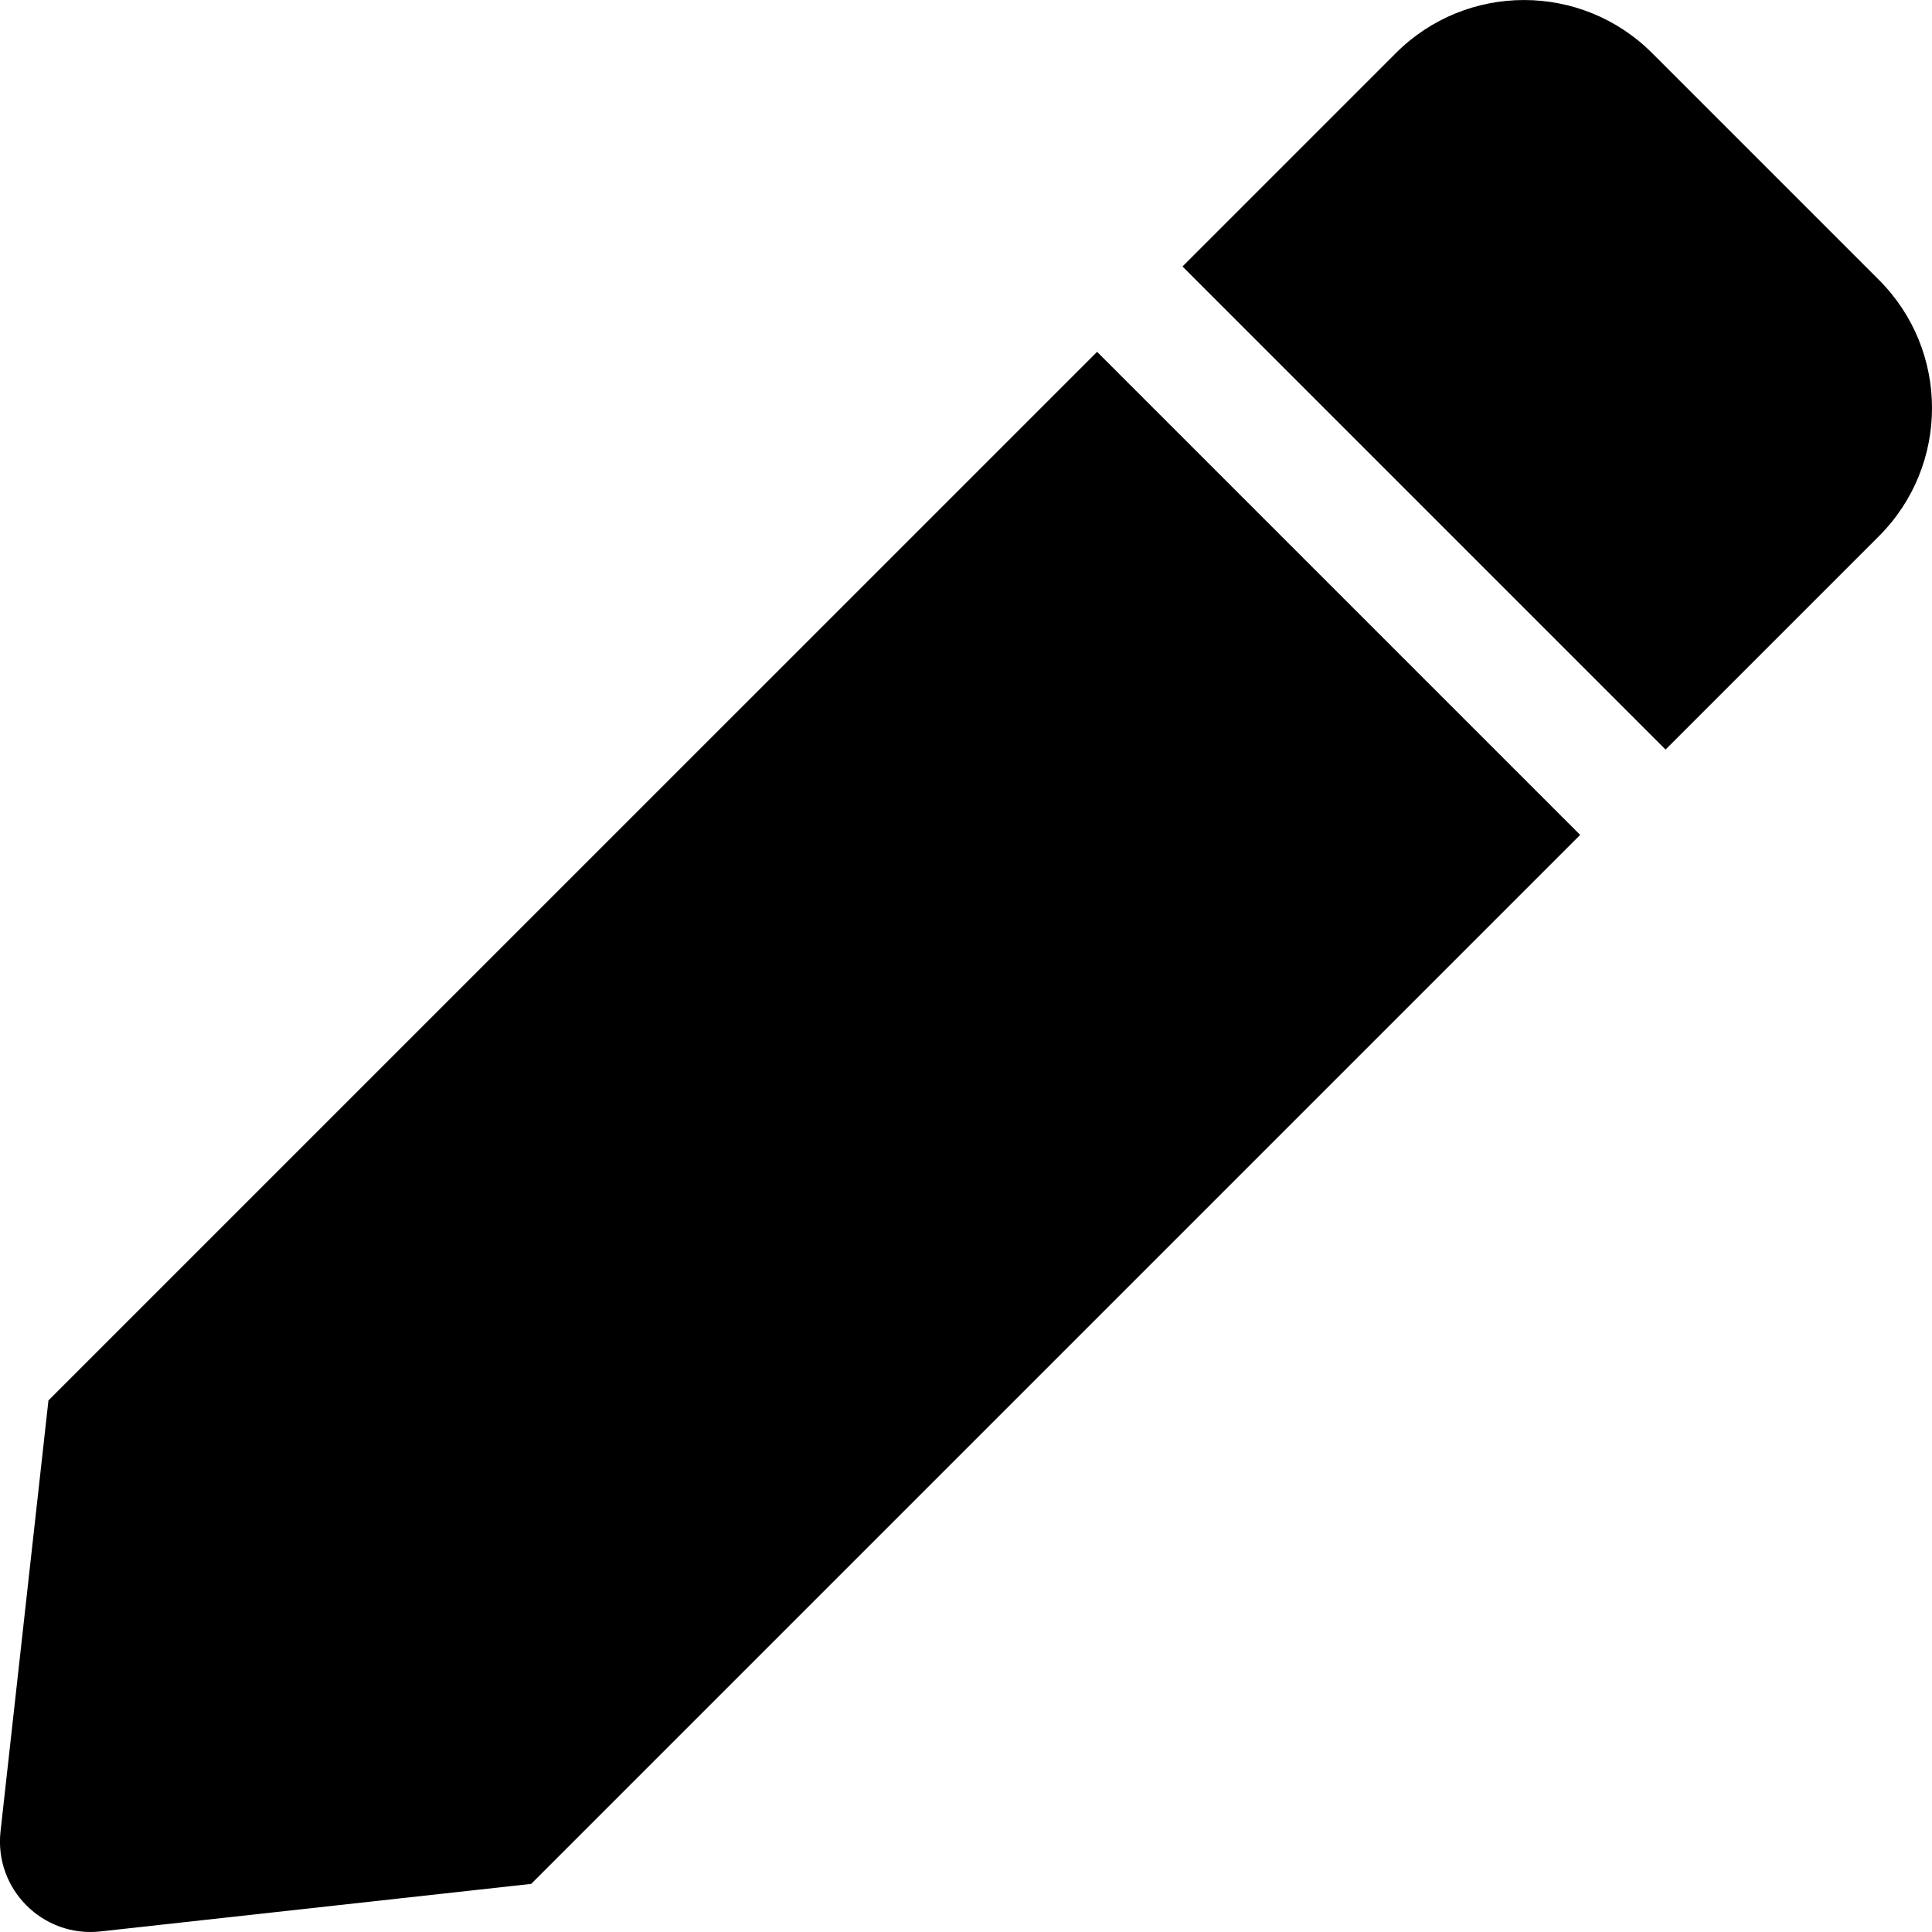
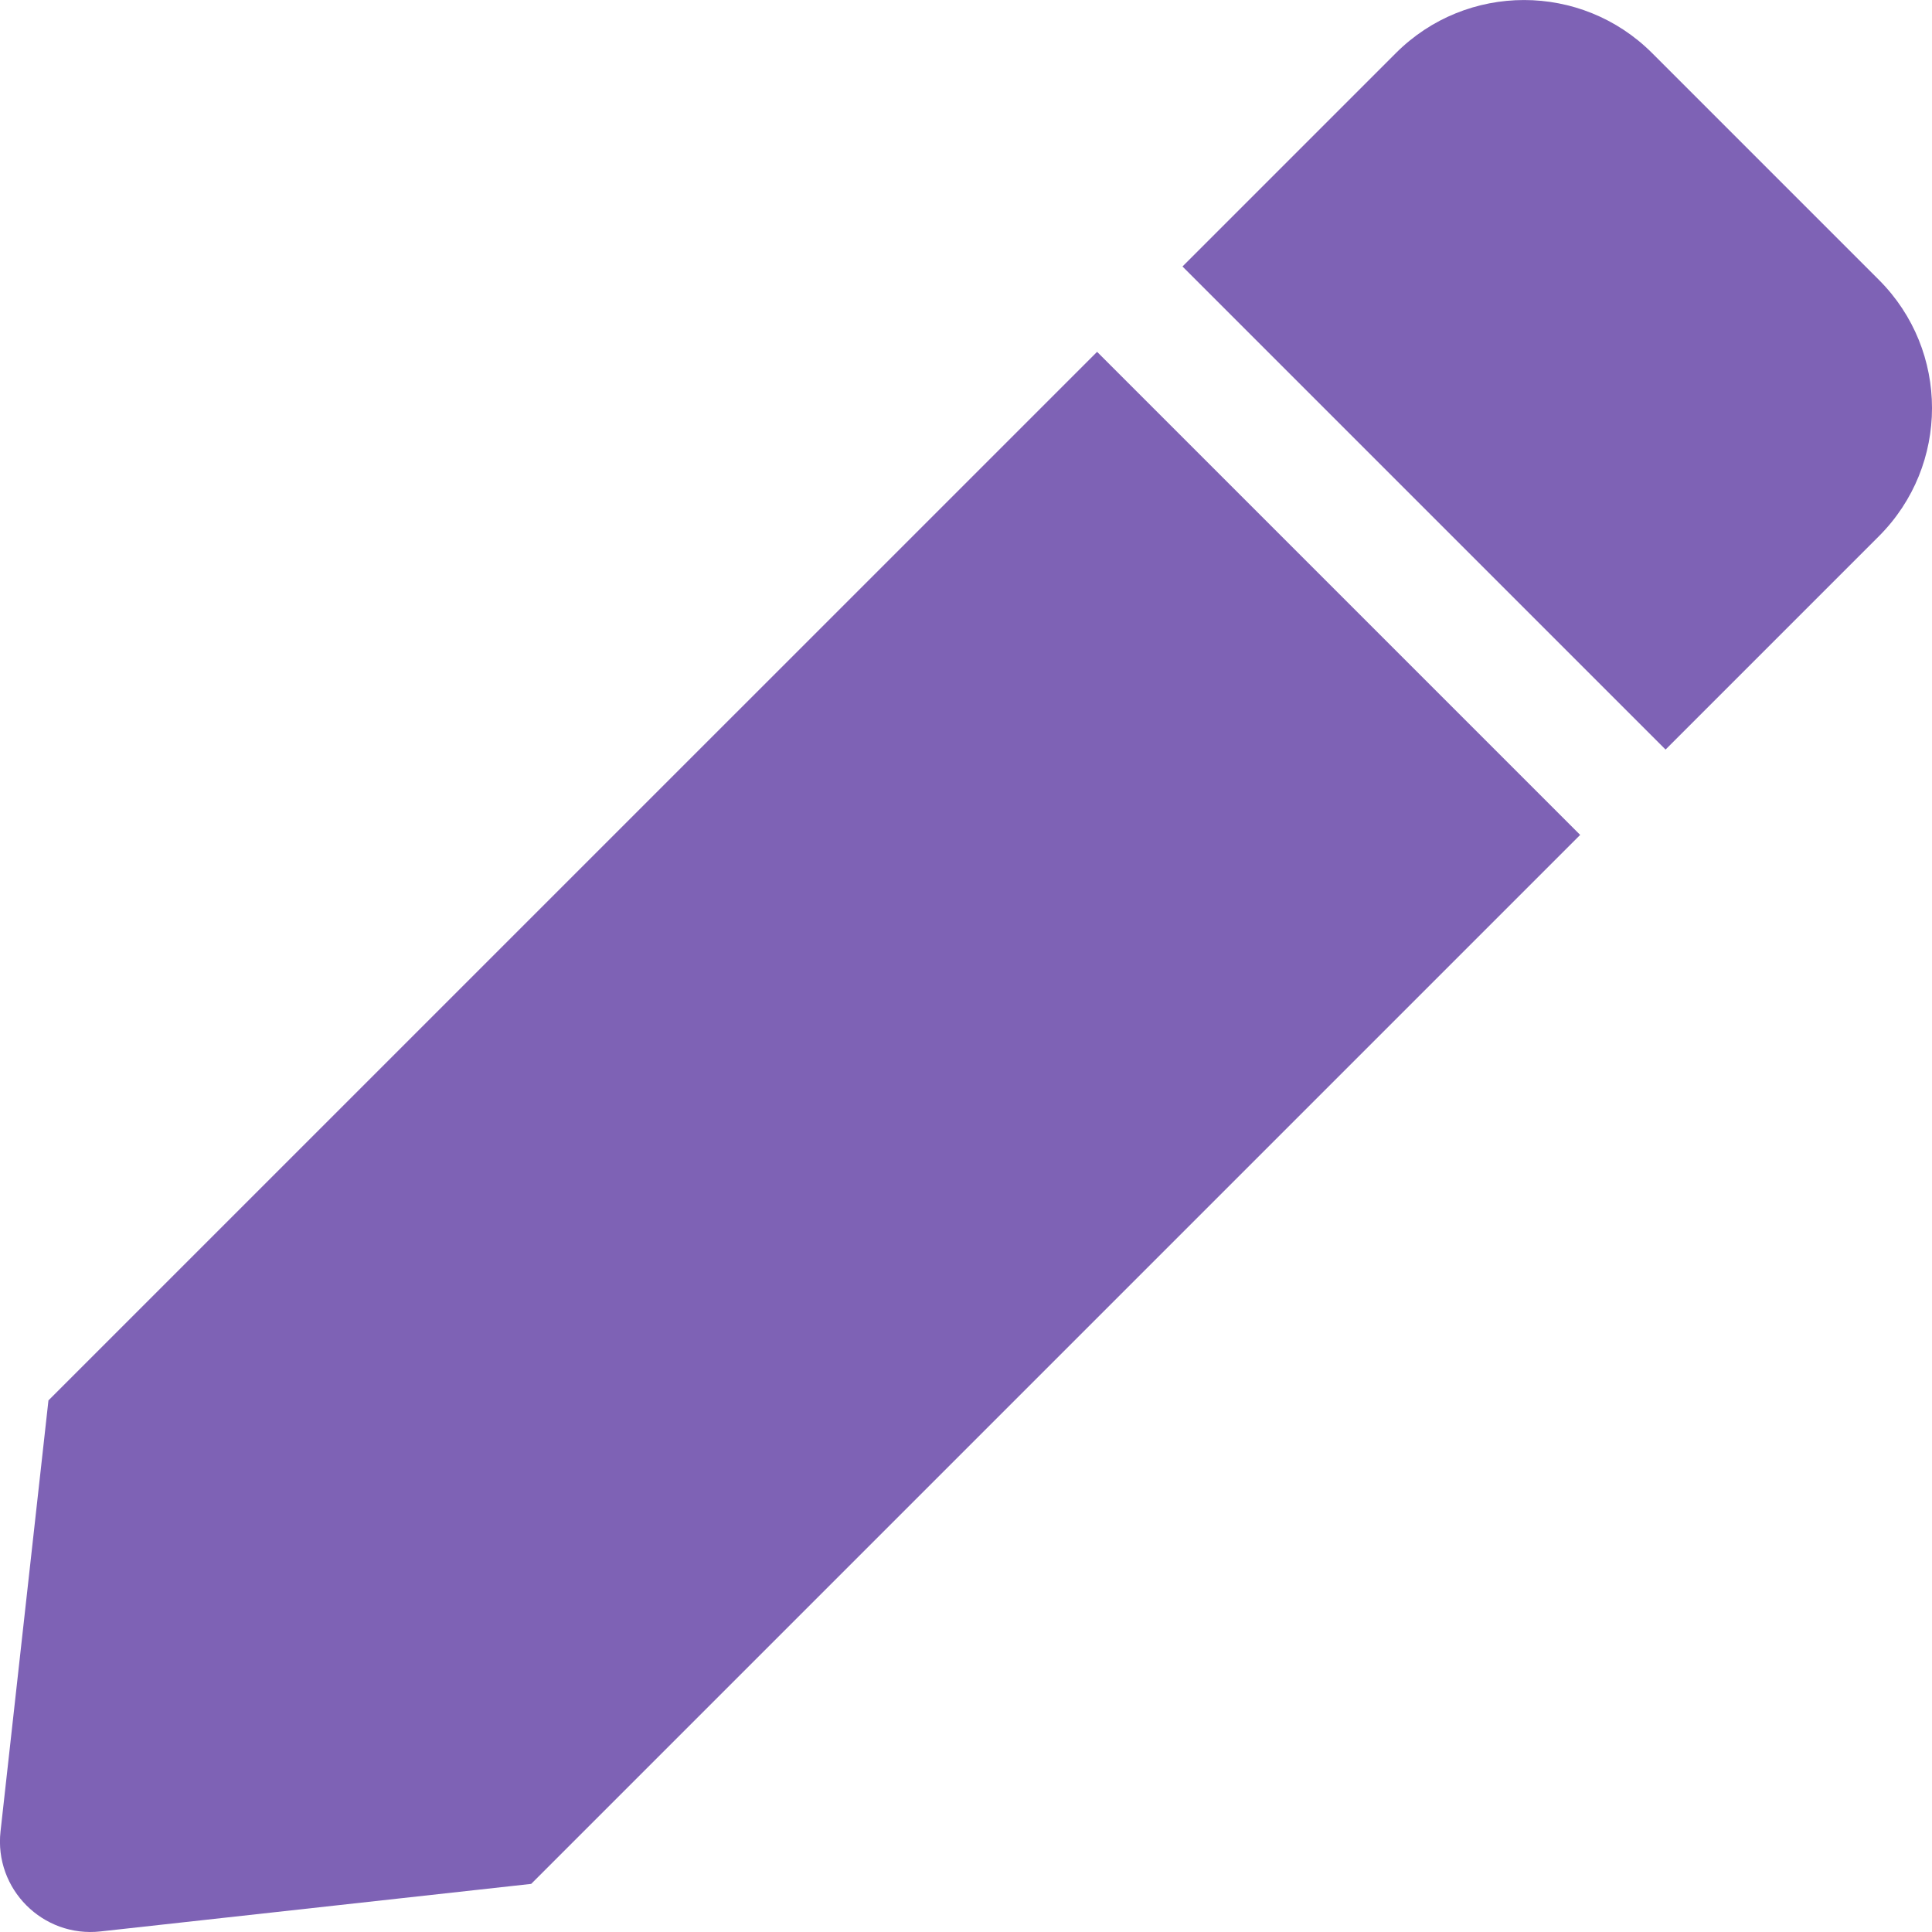
<svg xmlns="http://www.w3.org/2000/svg" aria-hidden="true" focusable="false" data-prefix="fas" data-icon="pen" class="svg-inline--fa fa-pen fa-w-16" role="img" viewBox="0 0 512 512">
-   <path fill="currentColor" d="M290.74 93.24l128.02 128.02-277.99 277.99-114.14 12.6C11.35 513.54-1.56 500.62.14 485.34l12.7-114.22 277.9-277.88zm207.2-19.06l-60.11-60.11c-18.75-18.75-49.16-18.75-67.91 0l-56.55 56.55 128.02 128.02 56.55-56.55c18.75-18.76 18.75-49.16 0-67.91z" />
+   <path fill="#7e62b5" d="M290.74 93.24l128.02 128.02-277.99 277.99-114.14 12.6C11.35 513.54-1.56 500.62.14 485.34l12.7-114.22 277.9-277.88zm207.2-19.06l-60.11-60.11c-18.75-18.75-49.16-18.75-67.91 0l-56.55 56.55 128.02 128.02 56.55-56.55c18.75-18.76 18.75-49.16 0-67.91z" />
</svg>
